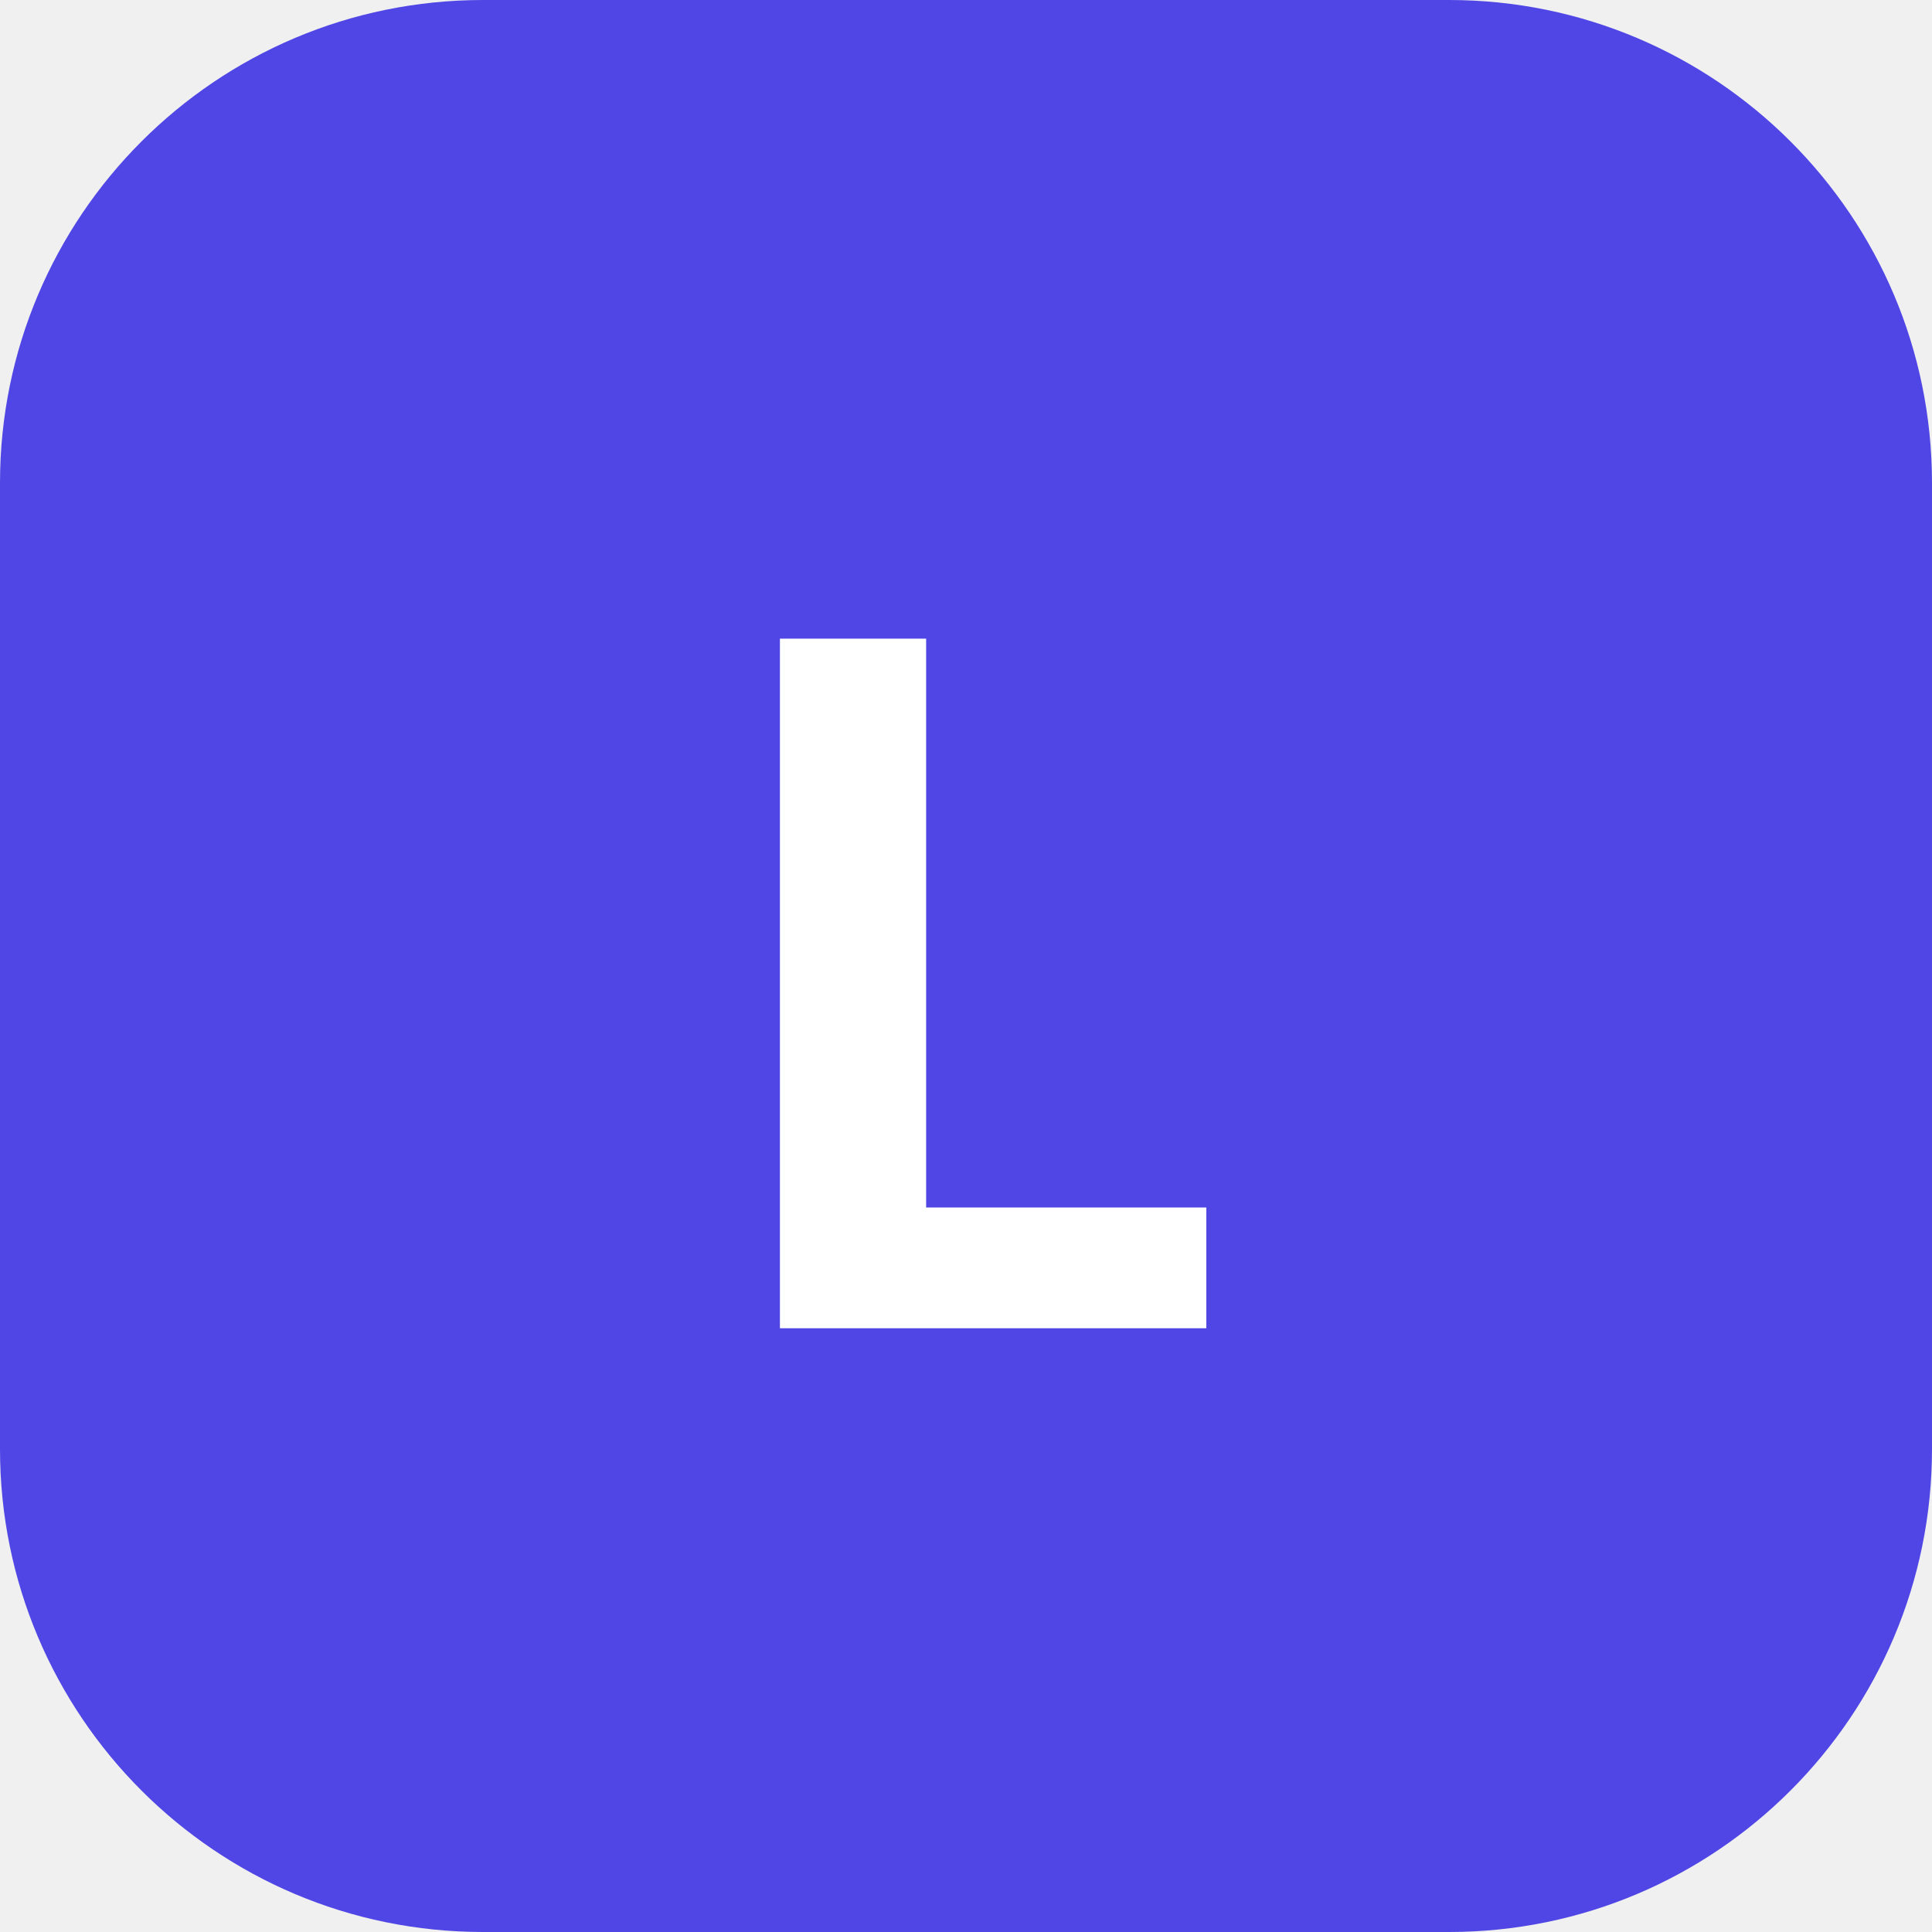
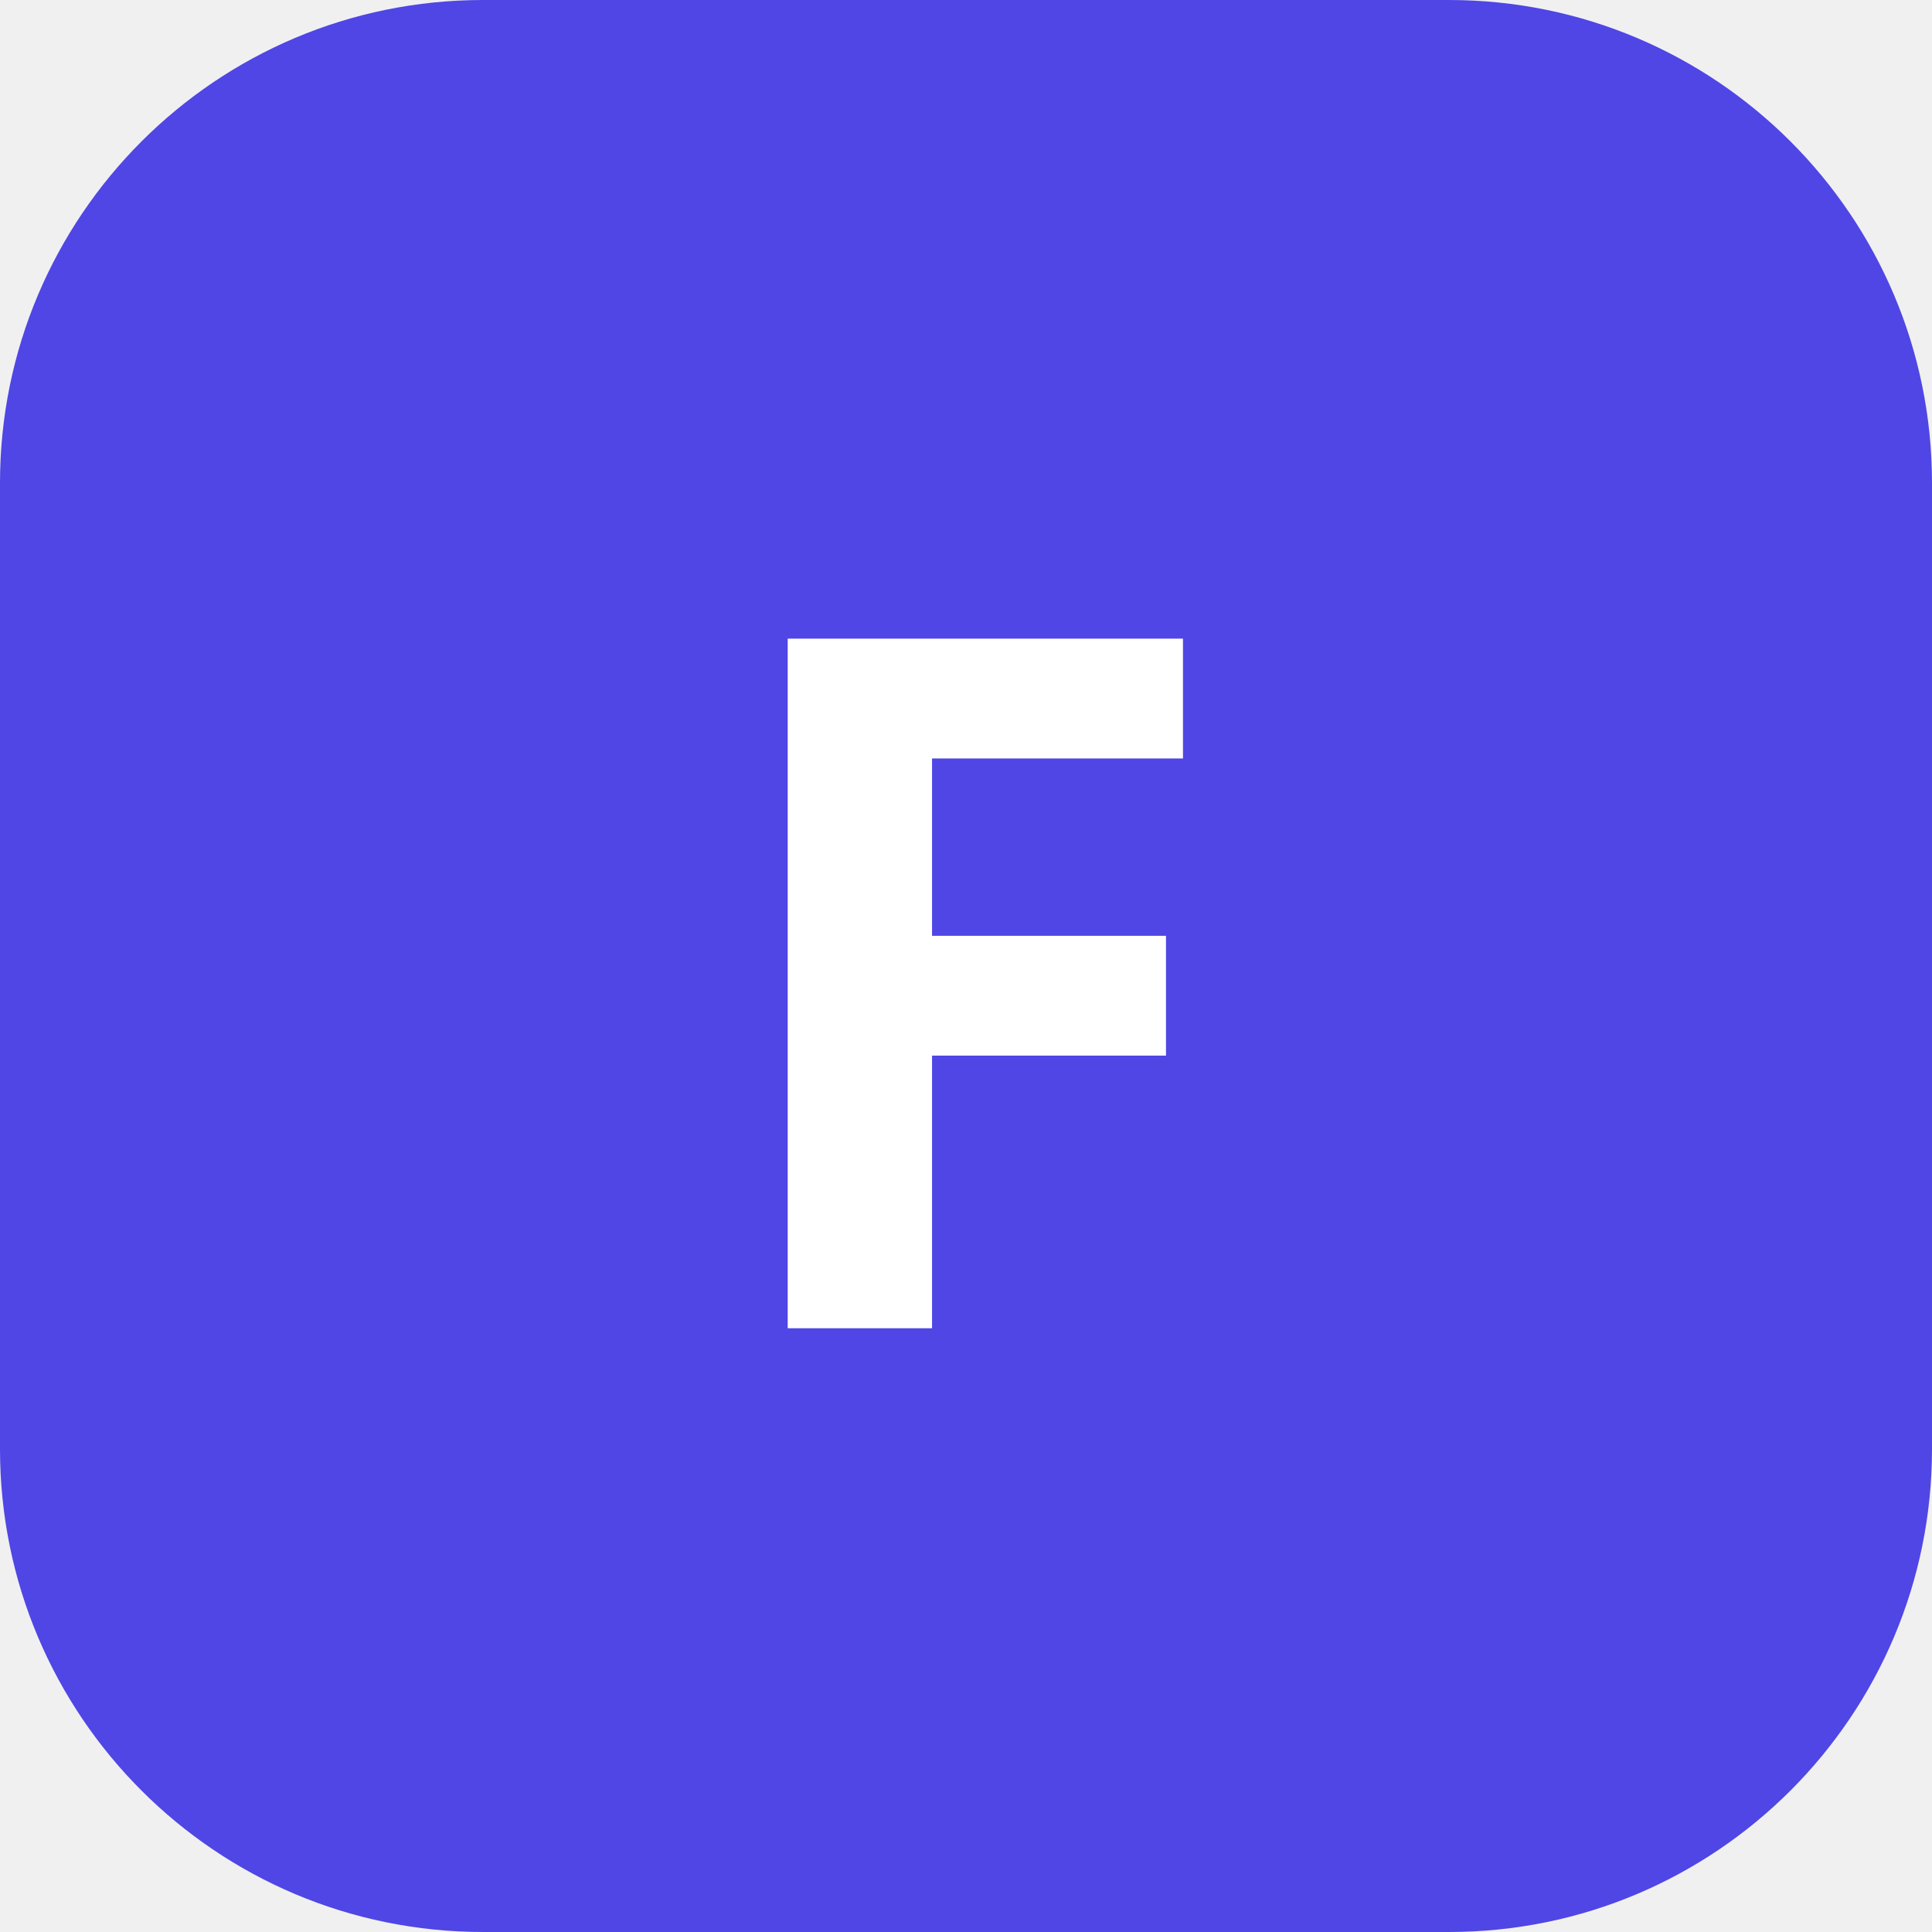
<svg xmlns="http://www.w3.org/2000/svg" viewBox="0 0 32 32">
  <rect width="32" height="32" rx="8" fill="#4f46e5" />
-   <text x="16" y="22" font-size="16" text-anchor="middle" fill="white" font-family="sans-serif" font-weight="bold">L</text>
+   <text x="16" y="22" font-size="16" text-anchor="middle" fill="white" font-family="sans-serif" font-weight="bold">F</text>
</svg>
